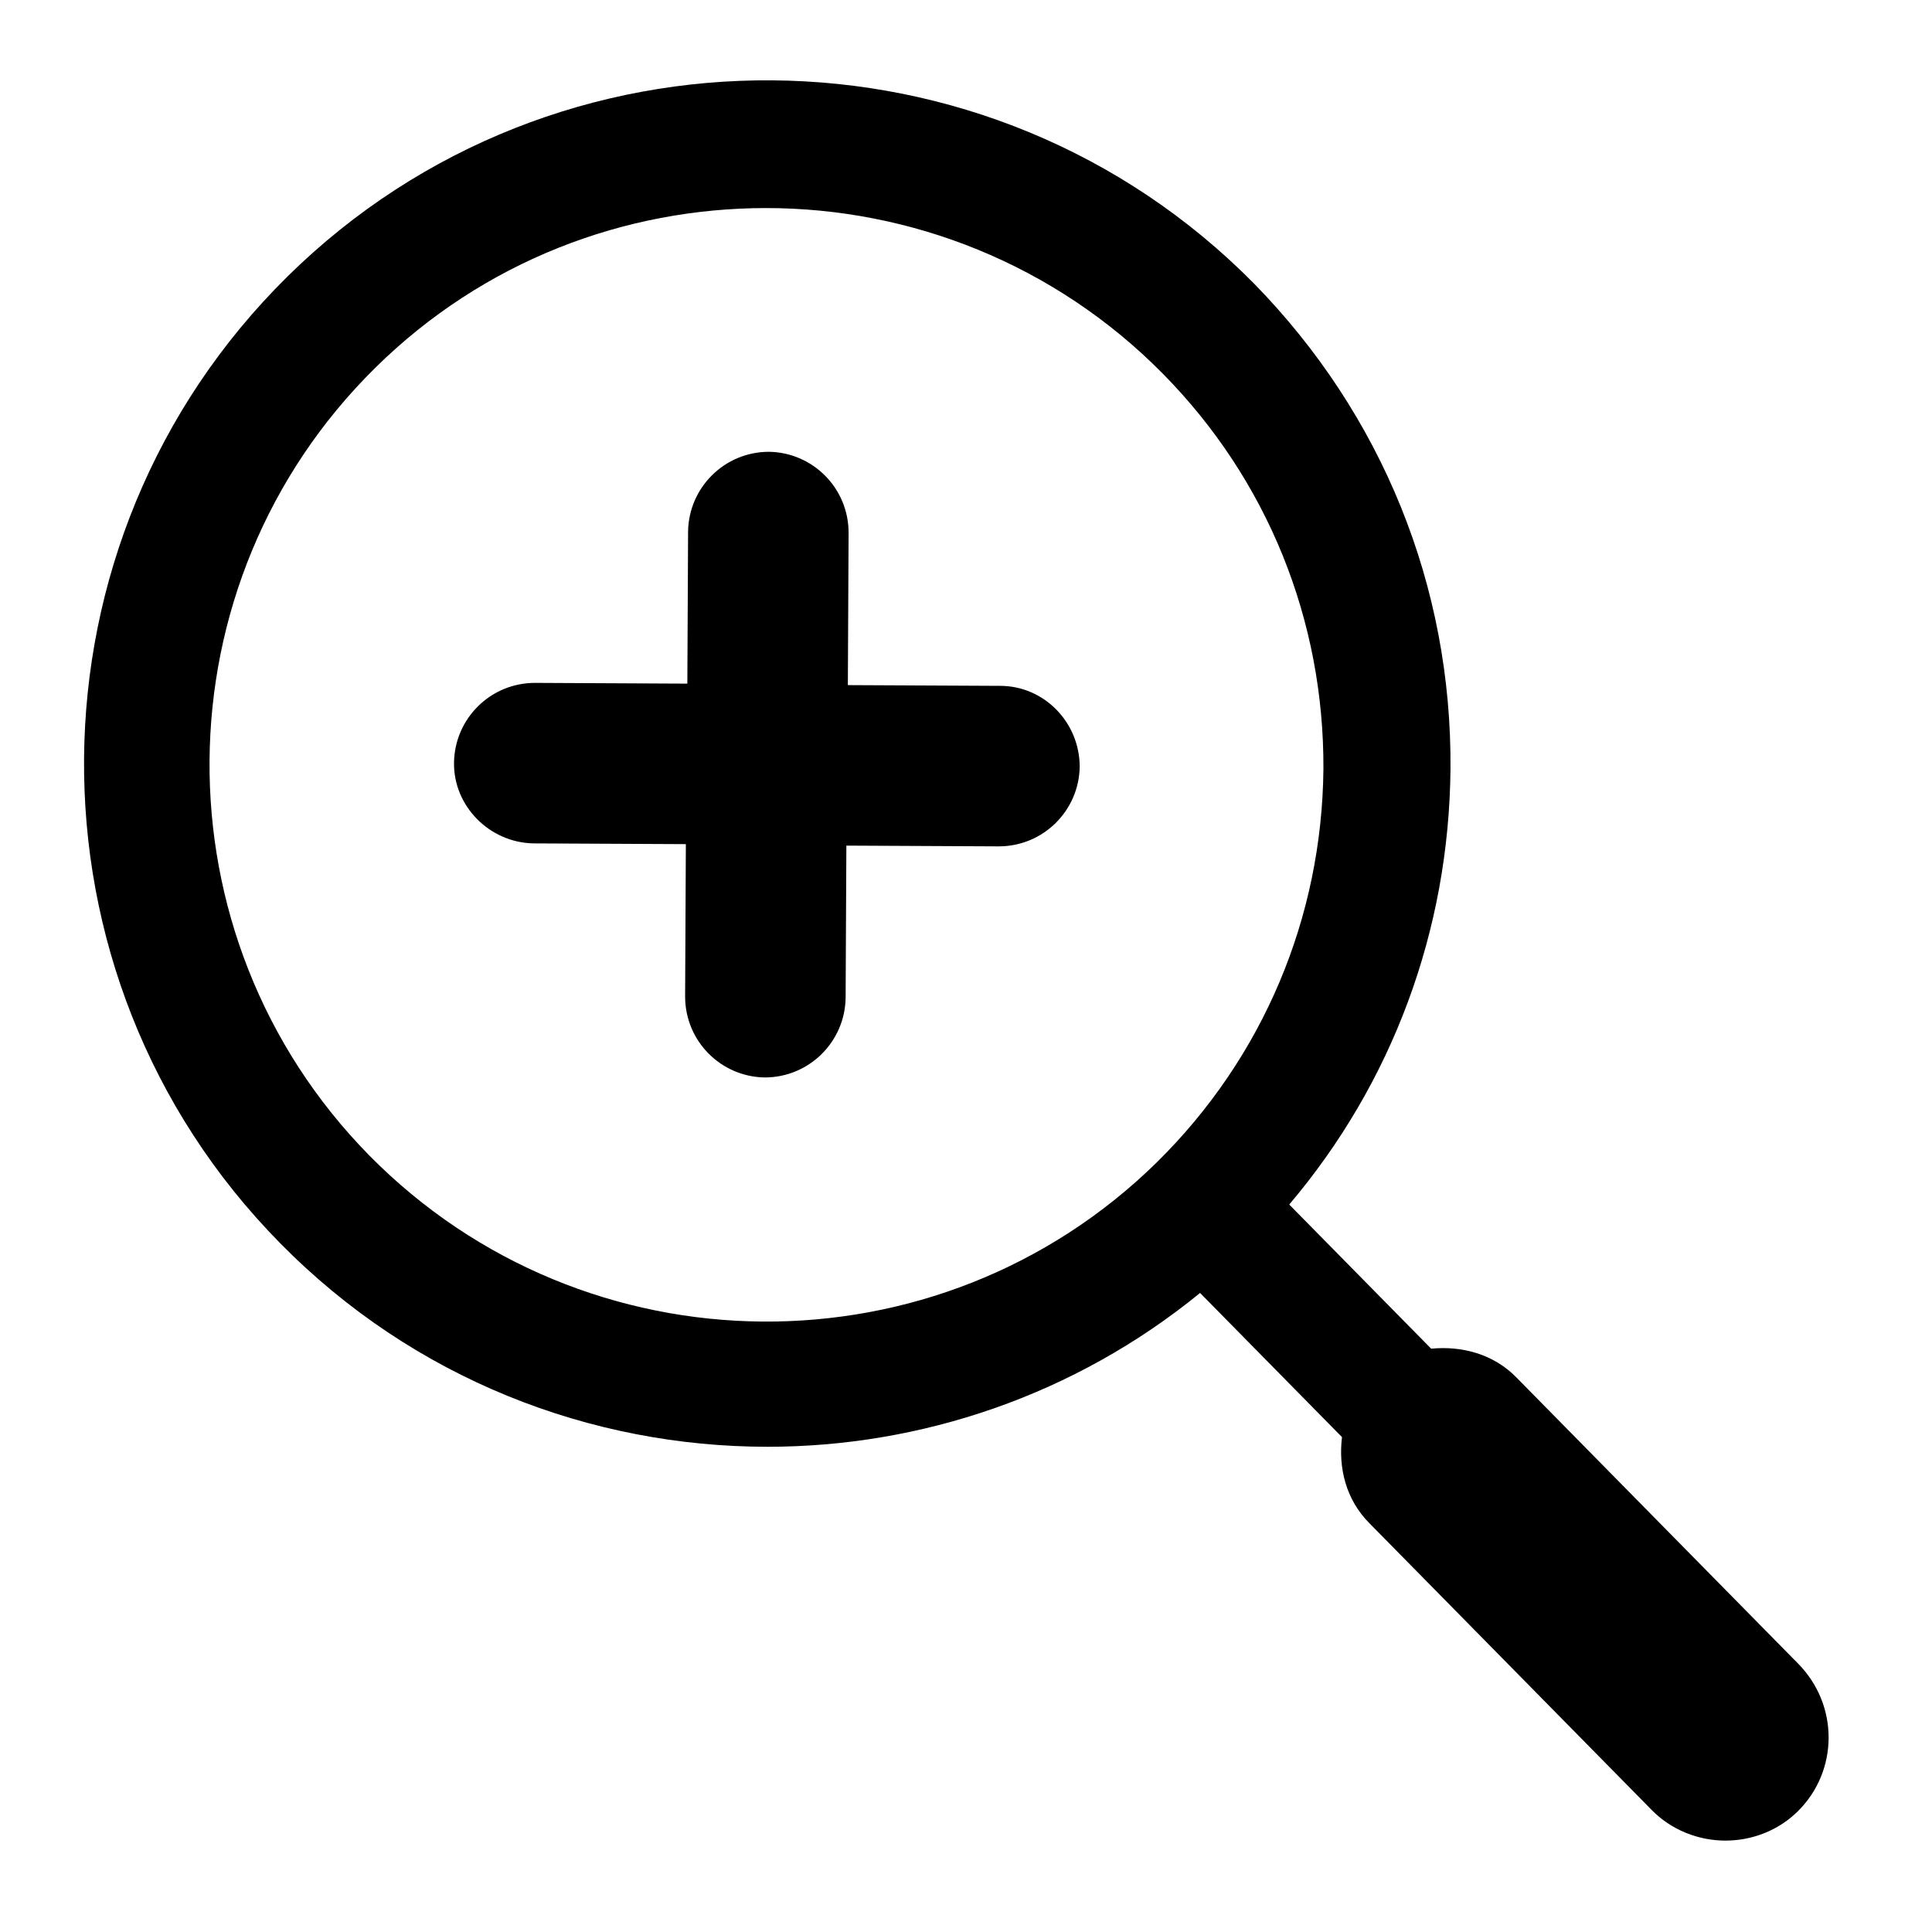
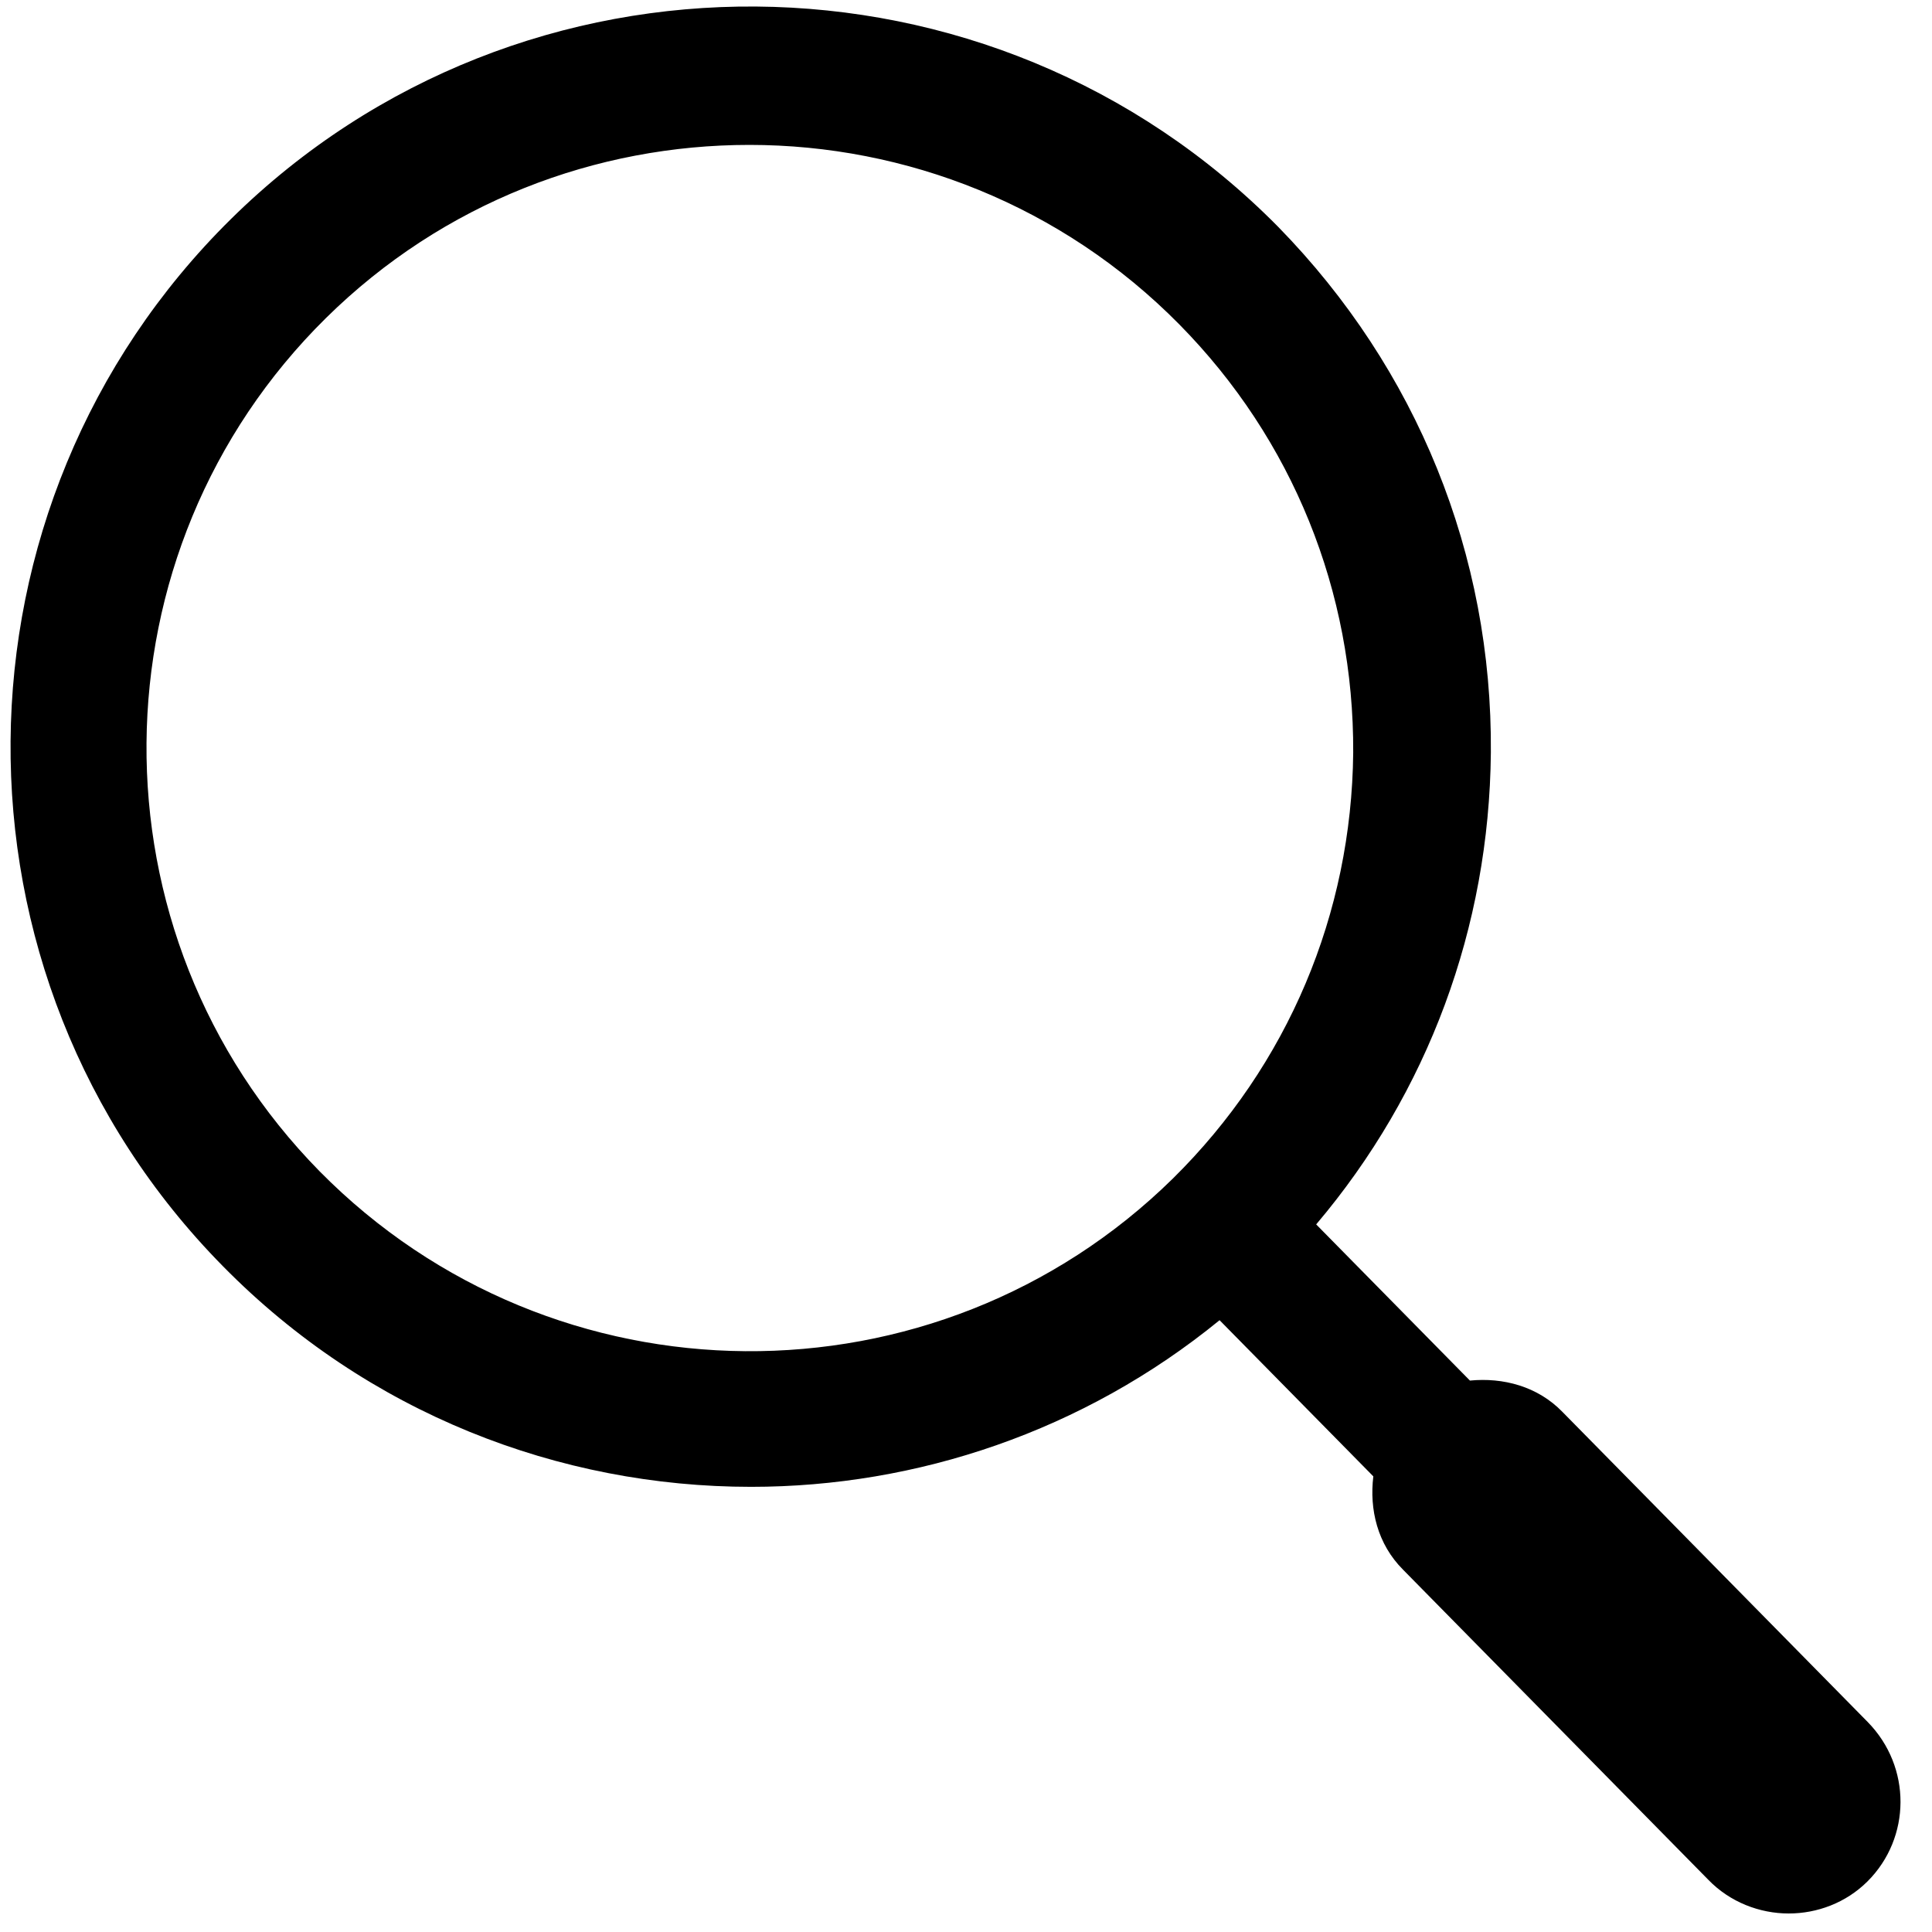
- <svg xmlns="http://www.w3.org/2000/svg" version="1.1" id="Layer_1" x="0px" y="0px" viewBox="0 0 26 26" style="enable-background:new 0 0 26 26;" xml:space="preserve">
-   <style type="text/css">
- 	.st0{display:none;}
- 	.st1{display:inline;}
- </style>
-   <g id="Layer_2_00000150099008450393905850000004968015544471709861_" class="st0">
-     <g class="st1">
-       <g>
-         <g>
-           <path d="M20.18,4.24H19.2c-0.31-1.37-1.54-2.41-3.01-2.41H2.74v16.84c0,1.6,1.22,2.9,2.77,3.06c0.3,1.39,1.54,2.44,3.02,2.44      h11.65c1.7,0,3.09-1.39,3.09-3.09V7.33C23.27,5.63,21.88,4.24,20.18,4.24z M4.44,18.67V3.53H16.2c0.52,0,0.96,0.29,1.2,0.71      H5.44V20C4.86,19.83,4.44,19.3,4.44,18.67z M21.57,21.08c0,0.77-0.62,1.39-1.39,1.39H8.53c-0.77,0-1.39-0.62-1.39-1.39V5.94      h13.04c0.77,0,1.39,0.62,1.39,1.39V21.08z" />
-           <path d="M19.45,8.74h-7.23c-0.45,0-0.82,0.38-0.82,0.85s0.37,0.85,0.82,0.85h7.23c0.45,0,0.82-0.38,0.82-0.85      S19.9,8.74,19.45,8.74z" />
-           <path d="M9.93,8.74H9.79c-0.45,0-0.82,0.38-0.82,0.85s0.37,0.85,0.82,0.85h0.14c0.45,0,0.82-0.38,0.82-0.85      S10.38,8.74,9.93,8.74z" />
-           <path d="M19.45,13.53h-7.23c-0.45,0-0.82,0.38-0.82,0.85s0.37,0.85,0.82,0.85h7.23c0.45,0,0.82-0.38,0.82-0.85      S19.9,13.53,19.45,13.53z" />
-           <path d="M9.93,13.53H9.79c-0.45,0-0.82,0.38-0.82,0.85s0.37,0.85,0.82,0.85h0.14c0.45,0,0.82-0.38,0.82-0.85      S10.38,13.53,9.93,13.53z" />
-           <path d="M19.45,18.32h-7.23c-0.45,0-0.82,0.38-0.82,0.85s0.37,0.85,0.82,0.85h7.23c0.45,0,0.82-0.38,0.82-0.85      S19.9,18.32,19.45,18.32z" />
-           <path d="M9.93,18.32H9.79c-0.45,0-0.82,0.38-0.82,0.85s0.37,0.85,0.82,0.85h0.14c0.45,0,0.82-0.38,0.82-0.85      S10.38,18.32,9.93,18.32z" />
-         </g>
-       </g>
-     </g>
-   </g>
-   <g id="Layer_3" class="st0">
-     <g class="st1">
-       <g>
-         <g>
-           <path d="M20.62,4.24h-0.97h-1.81h-1.01c0.4,0.52,0.75,1.09,1.02,1.7h2.77c0.77,0,1.39,0.62,1.39,1.39v13.75      c0,0.77-0.62,1.39-1.39,1.39H8.97c-0.77,0-1.39-0.62-1.39-1.39v-3.24c-0.59-0.17-1.16-0.4-1.7-0.68V20v1.08      c0,0.22,0.03,0.44,0.07,0.65c0.3,1.39,1.54,2.44,3.02,2.44h11.65c1.7,0,3.09-1.39,3.09-3.09V7.33      C23.71,5.63,22.33,4.24,20.62,4.24z" />
-           <path d="M15.12,15.16c0.56-0.51,1.05-1.11,1.44-1.76c0.09-0.15,0.17-0.3,0.25-0.46c0.52-1.03,0.82-2.2,0.82-3.44      c0-2.11-0.86-4.03-2.25-5.42c-0.17-0.17-0.36-0.34-0.54-0.5c-0.19-0.16-0.39-0.3-0.59-0.44c-1.22-0.83-2.7-1.31-4.29-1.31      S6.9,2.31,5.67,3.14c-0.2,0.14-0.4,0.29-0.59,0.44C4.71,3.9,4.36,4.25,4.05,4.63C3.58,5.2,3.19,5.83,2.9,6.52      C2.51,7.44,2.3,8.45,2.3,9.5l0,0l0,0c0,0.79,0.12,1.56,0.35,2.28c0.07,0.24,0.16,0.48,0.26,0.7c1.17,2.75,3.89,4.69,7.07,4.69      C11.95,17.17,13.76,16.41,15.12,15.16z M3.75,9.5c0-3,2.13-5.51,4.96-6.09c0.4-0.08,0.82-0.13,1.25-0.13s0.85,0.04,1.25,0.13      c0.54,0.11,1.05,0.3,1.53,0.54c0.37,0.19,0.72,0.41,1.05,0.66c0.05,0.04,0.11,0.08,0.16,0.13c0.22,0.18,0.42,0.38,0.61,0.6      c0.12,0.13,0.24,0.27,0.34,0.41c0.8,1.05,1.28,2.35,1.28,3.75c0,1.34-0.43,2.58-1.15,3.59c-0.19,0.27-0.4,0.52-0.63,0.76      c-0.01,0.01-0.02,0.03-0.04,0.04c-1.12,1.12-2.68,1.82-4.39,1.82C6.54,15.72,3.75,12.93,3.75,9.5z" />
-           <path d="M7.49,13.57l2.08-2.52c0.13,0.03,0.26,0.06,0.4,0.06c0.88,0,1.59-0.72,1.59-1.59c0-0.68-0.43-1.25-1.02-1.48V6      c0-0.3-0.25-0.55-0.55-0.55S9.44,5.7,9.44,6v2C8.82,8.22,8.37,8.8,8.37,9.5c0,0.3,0.09,0.58,0.24,0.82L6.57,12.8      c-0.21,0.26-0.17,0.63,0.08,0.84C6.9,13.86,7.28,13.82,7.49,13.57z M9.96,8.91c0.33,0,0.59,0.27,0.59,0.59s-0.27,0.59-0.59,0.59      s-0.6-0.27-0.6-0.59S9.63,8.91,9.96,8.91z" />
-           <path d="M9.25,19.65c0,0.69,0.56,1.24,1.24,1.24h2.38c0.69,0,1.24-0.56,1.24-1.24v-2.54c-1.23,0.67-2.64,1.06-4.14,1.06      c-0.24,0-0.48-0.02-0.72-0.04C9.25,18.13,9.25,19.65,9.25,19.65z" />
-           <path d="M15.54,16.13v3.52c0,0.69,0.56,1.24,1.24,1.24h2.38c0.69,0,1.24-0.56,1.24-1.24V15.9c0-0.69-0.56-1.24-1.24-1.24h-2.24      C16.52,15.2,16.06,15.69,15.54,16.13z" />
-           <path d="M19.16,13.5c0.69,0,1.24-0.56,1.24-1.24V8.5c0-0.69-0.56-1.24-1.24-1.24h-0.84c0.19,0.72,0.31,1.47,0.31,2.24      c0,1.44-0.36,2.8-0.98,4H19.16z" />
-         </g>
-       </g>
-     </g>
-   </g>
-   <g id="Layer_4" class="st0">
-     <g class="st1">
-       <g>
-         <g>
-           <g>
-             <path d="M14.35,23.31c-0.12,0-0.25-0.02-0.37-0.06c-0.51-0.16-0.86-0.6-0.89-1.13l-0.2-3.44H5.27c-1.89,0-3.43-1.54-3.43-3.43       V6.11c0-1.89,1.54-3.43,3.43-3.43h15.47c1.89,0,3.43,1.54,3.43,3.43v9.14c0,1.89-1.54,3.43-3.43,3.43h-2.25l-3.14,4.13       C15.11,23.14,14.74,23.31,14.35,23.31z M5.27,4.39c-0.95,0-1.73,0.78-1.73,1.73v9.14c0,0.95,0.77,1.73,1.73,1.73h9.24       l0.22,3.85l2.93-3.85h3.09c0.95,0,1.73-0.78,1.73-1.73V6.11c0-0.95-0.77-1.73-1.73-1.73L5.27,4.39L5.27,4.39z" />
-           </g>
-           <g>
-             <path d="M6.26,8.67h13.48c0.51,0,0.92-0.41,0.92-0.92s-0.41-0.92-0.92-0.92H6.26c-0.51,0-0.92,0.41-0.92,0.92       S5.75,8.67,6.26,8.67z" />
-             <path d="M6.26,11.59h6.29c0.51,0,0.92-0.41,0.92-0.92s-0.41-0.92-0.92-0.92H6.26c-0.51,0-0.92,0.41-0.92,0.92       S5.75,11.59,6.26,11.59z" />
-             <path d="M19.75,9.75h-4.19c-0.51,0-0.92,0.41-0.92,0.92s0.41,0.92,0.92,0.92h4.19c0.51,0,0.92-0.41,0.92-0.92       C20.66,10.16,20.25,9.75,19.75,9.75z" />
-             <path d="M14.56,12.67h-8.3c-0.51,0-0.92,0.41-0.92,0.92s0.41,0.92,0.92,0.92h8.3c0.51,0,0.92-0.41,0.92-0.92       C15.48,13.08,15.07,12.67,14.56,12.67z" />
-           </g>
-         </g>
-       </g>
-     </g>
-   </g>
-   <g id="Layer_5" class="st0">
-     <g class="st1">
-       <g>
-         <path d="M21.88,1.65H4.13c-1.37,0-2.48,1.11-2.48,2.48v15.35c0,0,0.65-0.67,1.34-1.29c0.23-0.21,0.36-0.51,0.36-0.82V4.13     c0-0.43,0.35-0.78,0.78-0.78h17.74c0.43,0,0.78,0.35,0.78,0.78V19c-1.06-1.25-2.38-2.29-3.87-3.05c0.88-1.2,1.4-2.67,1.4-4.26     c0-3.98-3.22-7.21-7.18-7.21s-7.18,3.24-7.18,7.21c0,1.6,0.52,3.07,1.4,4.26c-1.49,0.76-2.81,1.8-3.87,3.05     c-0.67,0.79-1.23,1.68-1.68,2.62c0.05,0.82,0.43,1.53,1.02,2.03c0.51,0.43,1.15,0.7,1.87,0.7h16.89c0.72,0,1.36-0.27,1.87-0.7     c0.59-0.5,0.97-1.22,1.02-2.03c0-0.06,0.02-0.11,0.02-0.17V4.13C24.35,2.76,23.24,1.65,21.88,1.65z M7.53,11.68     c0-3.04,2.46-5.51,5.48-5.51s5.48,2.47,5.48,5.51c0,1.37-0.5,2.62-1.32,3.58c-0.45,0.53-1,0.97-1.62,1.3     c-0.76,0.4-1.62,0.63-2.54,0.63s-1.78-0.23-2.54-0.63c-0.62-0.33-1.17-0.77-1.62-1.3C8.03,14.3,7.53,13.05,7.53,11.68z      M21.45,22.65H4.56c-0.51,0-0.94-0.33-1.12-0.78c1.09-2.02,2.86-3.65,5.01-4.62c1.24,1.03,2.83,1.65,4.56,1.65     s3.32-0.62,4.56-1.65c2.15,0.97,3.91,2.6,5.01,4.62C22.39,22.33,21.96,22.65,21.45,22.65z" />
-       </g>
-     </g>
-   </g>
-   <g id="Layer_6" class="st0">
-     <g class="st1">
-       <g>
-         <path d="M21.43,5.81H4.58c-1.51,0-2.73,1.22-2.73,2.73v8.91c0,1.5,1.23,2.73,2.73,2.73h16.85c1.51,0,2.73-1.22,2.73-2.73V8.54     C24.16,7.04,22.94,5.81,21.43,5.81z M4.58,7.51h16.85c0.57,0,1.03,0.46,1.03,1.03v0.33l-8.33,4.63c-0.7,0.39-1.56,0.39-2.26,0     L3.55,8.88V8.54C3.55,7.98,4.01,7.51,4.58,7.51z M21.43,18.49H4.58c-0.57,0-1.03-0.46-1.03-1.03v-6.64l8.33,4.63     c0.7,0.39,1.56,0.39,2.26,0l8.33-4.63v6.63C22.46,18.03,22,18.49,21.43,18.49z" />
-       </g>
-     </g>
-   </g>
-   <g id="Layer_7" class="st0">
-     <g class="st1">
-       <g>
-         <g>
-           <path d="M22.45,12.71h-3.12c-0.07-1.91-1.64-3.45-3.57-3.45h-4.72V5.8c0-1.08,0.88-1.96,1.96-1.96h0.33      c1.08,0,1.96,0.88,1.96,1.96v1.72c0,0.47,0.38,0.85,0.85,0.85c0.47,0,0.85-0.38,0.85-0.85V5.8c0-2.02-1.64-3.66-3.66-3.66H13      c-2.02,0-3.66,1.64-3.66,3.66v3.52c-1.66,0.27-2.93,1.67-3,3.39H3.88c-1.04,0-1.89,0.85-1.89,1.88v3.7      c0,1.04,0.85,1.88,1.89,1.88h2.46v0.1c0,1.97,1.61,3.58,3.58,3.58h5.85c1.97,0,3.58-1.6,3.58-3.58v-0.1h3.11      c1.04,0,1.88-0.85,1.88-1.88v-3.7C24.34,13.56,23.49,12.71,22.45,12.71z M22.64,18.3c0,0.1-0.08,0.19-0.18,0.19H3.88      c-0.1,0-0.19-0.08-0.19-0.19v-3.7c0-0.1,0.08-0.19,0.19-0.19h18.58c0.1,0,0.18,0.08,0.18,0.19V18.3z" />
-           <path d="M6.59,15.07c-0.67,0-1.21,0.54-1.21,1.21c0,0.67,0.54,1.21,1.21,1.21s1.21-0.54,1.21-1.21S7.25,15.07,6.59,15.07z" />
-           <path d="M11.06,15.07c-0.67,0-1.21,0.54-1.21,1.21c0,0.67,0.54,1.21,1.21,1.21s1.21-0.54,1.21-1.21S11.72,15.07,11.06,15.07z" />
-           <path d="M15.53,15.07c-0.67,0-1.21,0.54-1.21,1.21c0,0.67,0.54,1.21,1.21,1.21c0.67,0,1.21-0.54,1.21-1.21      S16.2,15.07,15.53,15.07z" />
-           <path d="M20,15.07c-0.67,0-1.21,0.54-1.21,1.21c0,0.67,0.54,1.21,1.21,1.21c0.67,0,1.21-0.54,1.21-1.21S20.67,15.07,20,15.07z" />
-         </g>
-       </g>
-     </g>
-   </g>
-   <g id="Layer_8" class="st0">
-     <g class="st1">
-       <g>
-         <g>
-           <path d="M16.96,17.66c-0.33-0.22-0.8-0.23-1.25-0.06c-0.55,0.21-1.32,0.86-2.39,0.97c-1.14-0.03-2.57-0.5-4.07-2.07      c-0.06-0.06-0.11-0.11-0.17-0.17s-0.1-0.12-0.15-0.18c-1.43-1.62-1.78-3.09-1.71-4.23c0.21-1.06,0.91-1.77,1.17-2.3      c0.21-0.44,0.25-0.9,0.05-1.25L5.75,5.19c-0.38-0.41-0.6-0.44-0.91-0.15c0,0-1.31,1.35-1.59,3.03c-0.19,1.1-0.13,2.17,0.09,3.16      c0.11,0.5,0.26,0.98,0.44,1.44C4.3,14,5.15,15.14,5.97,16.24c0.77,1.03,1.62,2,2.56,2.89c1.06,1.01,2.14,1.95,3.45,2.65      c0.47,0.25,0.97,0.47,1.49,0.65c1.02,0.35,2.15,0.52,3.34,0.43c1.7-0.14,3.16-1.32,3.16-1.32c0.31-0.29,0.31-0.51-0.07-0.92      L16.96,17.66z" />
-           <path d="M12.07,8.07c1.27,0.2,2.58,0.79,3.69,1.78s1.87,2.21,2.22,3.45c0.11,0.38,0.5,0.6,0.89,0.54l0.3-0.05      c0.48-0.08,0.77-0.56,0.64-1.02c-0.45-1.58-1.38-3.12-2.78-4.35C15.64,7.18,14,6.44,12.38,6.19c-0.48-0.07-0.91,0.27-0.94,0.76      l-0.01,0.31C11.41,7.65,11.68,8.01,12.07,8.07z" />
-           <path d="M22.84,12.28c-0.54-2.23-1.82-4.41-3.78-6.15s-4.29-2.74-6.57-3c-0.47-0.05-0.89,0.29-0.91,0.76L11.57,4.2      c-0.02,0.41,0.27,0.78,0.68,0.83c1.91,0.22,3.87,1.07,5.54,2.55c1.67,1.48,2.76,3.33,3.21,5.19c0.1,0.4,0.5,0.64,0.9,0.57      l0.31-0.05C22.67,13.19,22.95,12.73,22.84,12.28z" />
-           <path d="M11.95,11.15c0.64,0.12,1.28,0.43,1.85,0.93c0.56,0.5,0.95,1.1,1.15,1.72c0.12,0.38,0.5,0.62,0.89,0.55l0.32-0.05      c0.47-0.08,0.78-0.56,0.64-1.01c-0.3-0.97-0.88-1.89-1.73-2.65c-0.85-0.75-1.84-1.21-2.84-1.39c-0.47-0.08-0.91,0.28-0.93,0.76      l-0.01,0.33C11.27,10.74,11.55,11.08,11.95,11.15z" />
-         </g>
-       </g>
-     </g>
-   </g>
-   <g id="Layer_9" class="st0">
-     <g class="st1">
-       <g>
-         <g>
-           <path d="M5.41,19.04c-1.09,0-1.99,0.89-1.99,1.99s0.89,1.99,1.99,1.99s1.99-0.89,1.99-1.99S6.51,19.04,5.41,19.04z M5.41,21.57      c-0.3,0-0.55-0.25-0.55-0.55s0.25-0.55,0.55-0.55s0.55,0.25,0.55,0.55S5.71,21.57,5.41,21.57z" />
-           <path d="M19.56,19.04c-1.09,0-1.99,0.89-1.99,1.99s0.89,1.99,1.99,1.99c1.09,0,1.99-0.89,1.99-1.99S20.65,19.04,19.56,19.04z       M19.56,21.57c-0.3,0-0.55-0.25-0.55-0.55s0.25-0.55,0.55-0.55s0.55,0.25,0.55,0.55C20.11,21.32,19.86,21.57,19.56,21.57z" />
-           <path d="M9.05,19.7l-2.11,0.4c-0.36,0.11-0.56,0.5-0.44,0.86c0.09,0.29,0.36,0.48,0.65,0.48c0.07,0,0.14-0.01,0.21-0.03      l2.11-0.39c0.44-0.14,0.93-0.21,1.41-0.21h5.77c0.04-0.5,0.19-0.97,0.45-1.37h-6.22C10.25,19.43,9.63,19.52,9.05,19.7z" />
-           <path d="M23.2,2.99h-2.11c-0.3,0-0.56,0.19-0.65,0.48l-1.07,3.36L2.74,8.39C2.53,8.41,2.34,8.53,2.23,8.7      C2.12,8.88,2.09,9.1,2.17,9.3l1.11,3.04c0.01,0.06,0.03,0.12,0.07,0.18l0.83,2.27c0.1,0.27,0.35,0.45,0.64,0.45h1.21l0.62,1.31      c0.11,0.22,0.32,0.37,0.56,0.39l11.62,0.9c0.29,0.03,0.52,0.12,0.71,0.23c0.01,0,0.01,0,0.02,0c0.67,0,1.29,0.24,1.79,0.62      c0-0.02,0.01-0.04,0.01-0.07c0-1.09-1-1.99-2.4-2.14L7.71,15.62l-0.17-0.37h10.08c0.3,0,0.56-0.19,0.65-0.48l3.32-10.42h1.61      c0.38,0,0.68-0.31,0.68-0.68S23.58,2.99,23.2,2.99z M17.78,11.82c-0.75,0.01-1.53,0.02-2.34,0.03v-1.18      c0.85-0.01,1.74-0.02,2.72-0.03L17.78,11.82z M14.48,11.86c-0.91,0.01-1.83,0.02-2.73,0.02v-1.17c0.82-0.01,1.73-0.02,2.73-0.03      V11.86z M4.12,10.67c0.54,0.03,1.44,0.05,3,0.06v1.17c-1.09,0-1.98-0.01-2.56-0.02L4.12,10.67z M8.07,9.76v-0.5L10.8,9v0.75      C9.84,9.76,8.92,9.76,8.07,9.76z M10.8,10.71v1.17c-0.96,0.01-1.88,0.01-2.73,0.01v-1.17C8.85,10.72,9.74,10.72,10.8,10.71z       M8.07,12.86c0.77,0,1.68,0,2.73-0.01v1.04H8.07V12.86z M11.75,12.84c0.82-0.01,1.73-0.02,2.73-0.03v1.08h-2.73V12.84z       M11.75,9.75V8.92l2.73-0.26v1.06C13.57,9.73,12.65,9.74,11.75,9.75z M7.12,9.35v0.41c-1.76,0-3.03-0.02-3.35-0.06L3.75,9.67      L7.12,9.35z M4.91,12.82c0.52,0.02,1.23,0.03,2.21,0.03v1.03H5.29L4.91,12.82z M15.43,13.89V12.8c0.64-0.01,1.32-0.02,2.04-0.02      l-0.35,1.11C17.12,13.89,15.43,13.89,15.43,13.89z M18.43,9.78c-0.08-0.05-0.17-0.09-0.26-0.09c-0.85,0.01-1.78,0.02-2.73,0.03      V8.57l3.48-0.33L18.43,9.78z" />
-         </g>
-       </g>
-     </g>
-   </g>
-   <g id="Layer_10" class="st0">
-     <g class="st1">
-       <g>
-         <g>
-           <path d="M21.43,4.59H4.58c-1.51,0-2.73,1.22-2.73,2.73v11.36c0,1.5,1.23,2.73,2.73,2.73h16.85c1.51,0,2.73-1.22,2.73-2.73V7.32      C24.16,5.81,22.94,4.59,21.43,4.59z M22.46,9.6v2.32v6.77c0,0.57-0.46,1.03-1.03,1.03H4.58c-0.57,0-1.03-0.46-1.03-1.03v-6.15      h6.95V9.02H3.55v-1.7c0-0.57,0.46-1.03,1.03-1.03h16.85c0.57,0,1.03,0.46,1.03,1.03C22.46,7.32,22.46,9.6,22.46,9.6z" />
-           <path d="M17.1,11.99c-1.39-0.45-1.96-0.75-1.96-1.21c0-0.39,0.34-0.79,1.4-0.79c1.17,0,1.92,0.32,2.35,0.48l0.47-1.59      C18.82,8.65,18.09,8.46,17,8.42V7.18h-1.6v1.34c-1.74,0.3-2.75,1.27-2.75,2.5c0,1.36,1.19,2.07,2.93,2.57      c1.21,0.35,1.73,0.69,1.73,1.22c0,0.56-0.64,0.87-1.56,0.87c-1.06,0-2.02-0.3-2.71-0.62l-0.49,1.65      c0.62,0.31,1.68,0.56,2.77,0.61v1.34h1.6v-1.43c1.87-0.28,2.9-1.35,2.9-2.6C19.82,13.35,19.03,12.58,17.1,11.99z" />
-         </g>
-       </g>
-     </g>
-   </g>
-   <g>
-     <path d="M24.2,22.39l-3.79-3.85c-0.31-0.32-0.74-0.43-1.15-0.39l-1.91-1.94c1.39-1.64,2.15-3.69,2.17-5.86   c0.02-2.46-0.92-4.77-2.64-6.53c-3.56-3.61-9.4-3.66-13.01-0.1c-3.61,3.56-3.66,9.4-0.1,13.01c1.8,1.83,4.18,2.74,6.56,2.74   c2.06,0,4.13-0.69,5.82-2.07l1.91,1.94c-0.05,0.41,0.05,0.84,0.37,1.16l3.79,3.85c0.27,0.28,0.64,0.42,1,0.42   c0.35,0,0.71-0.13,0.98-0.4C24.74,23.83,24.75,22.95,24.2,22.39z M4.97,15.55c-2.9-2.95-2.86-7.7,0.08-10.6   c1.46-1.44,3.36-2.15,5.26-2.15c1.94,0,3.88,0.75,5.34,2.23c1.41,1.43,2.17,3.32,2.16,5.32c-0.02,2-0.81,3.88-2.24,5.29   C12.63,18.53,7.88,18.5,4.97,15.55z" />
-     <path d="M13.46,9.23l-2.05-0.01l0.01-2.05c0-0.6-0.48-1.08-1.07-1.09c-0.6,0-1.08,0.48-1.09,1.07L9.25,9.2L7.2,9.19   c-0.6,0-1.08,0.48-1.09,1.07s0.48,1.08,1.07,1.09l2.05,0.01l-0.01,2.05c0,0.6,0.48,1.08,1.07,1.09c0.6,0,1.08-0.48,1.09-1.07   l0.01-2.05l2.05,0.01c0.6,0,1.08-0.48,1.09-1.07C14.53,9.72,14.05,9.23,13.46,9.23z" />
-   </g>
+ <svg xmlns="http://www.w3.org/2000/svg" width="24" height="24" viewBox="0 0 24 24" fill="none">
+   <path d="M23.2 21.39L19.41 17.54C19.1 17.22 18.67 17.11 18.26 17.15L16.35 15.21C17.74 13.57 18.5 11.52 18.52 9.35C18.54 6.89 17.6 4.58 15.88 2.82C12.32 -0.79 6.48 -0.84 2.87 2.72C-0.74 6.28 -0.79 12.12 2.77 15.73C4.57 17.56 6.95 18.47 9.33 18.47C11.39 18.47 13.46 17.78 15.15 16.4L17.06 18.34C17.01 18.75 17.11 19.18 17.43 19.5L21.22 23.35C21.49 23.63 21.86 23.77 22.22 23.77C22.57 23.77 22.93 23.64 23.2 23.37C23.74 22.83 23.75 21.95 23.2 21.39ZM3.97 14.55C1.07 11.6 1.11 6.85 4.05 3.95C5.51 2.51 7.41 1.8 9.31 1.8C11.25 1.8 13.19 2.55 14.65 4.03C16.06 5.46 16.82 7.35 16.81 9.35C16.79 11.35 16 13.23 14.57 14.64C11.63 17.53 6.88 17.5 3.97 14.55Z" fill="black" />
</svg>
